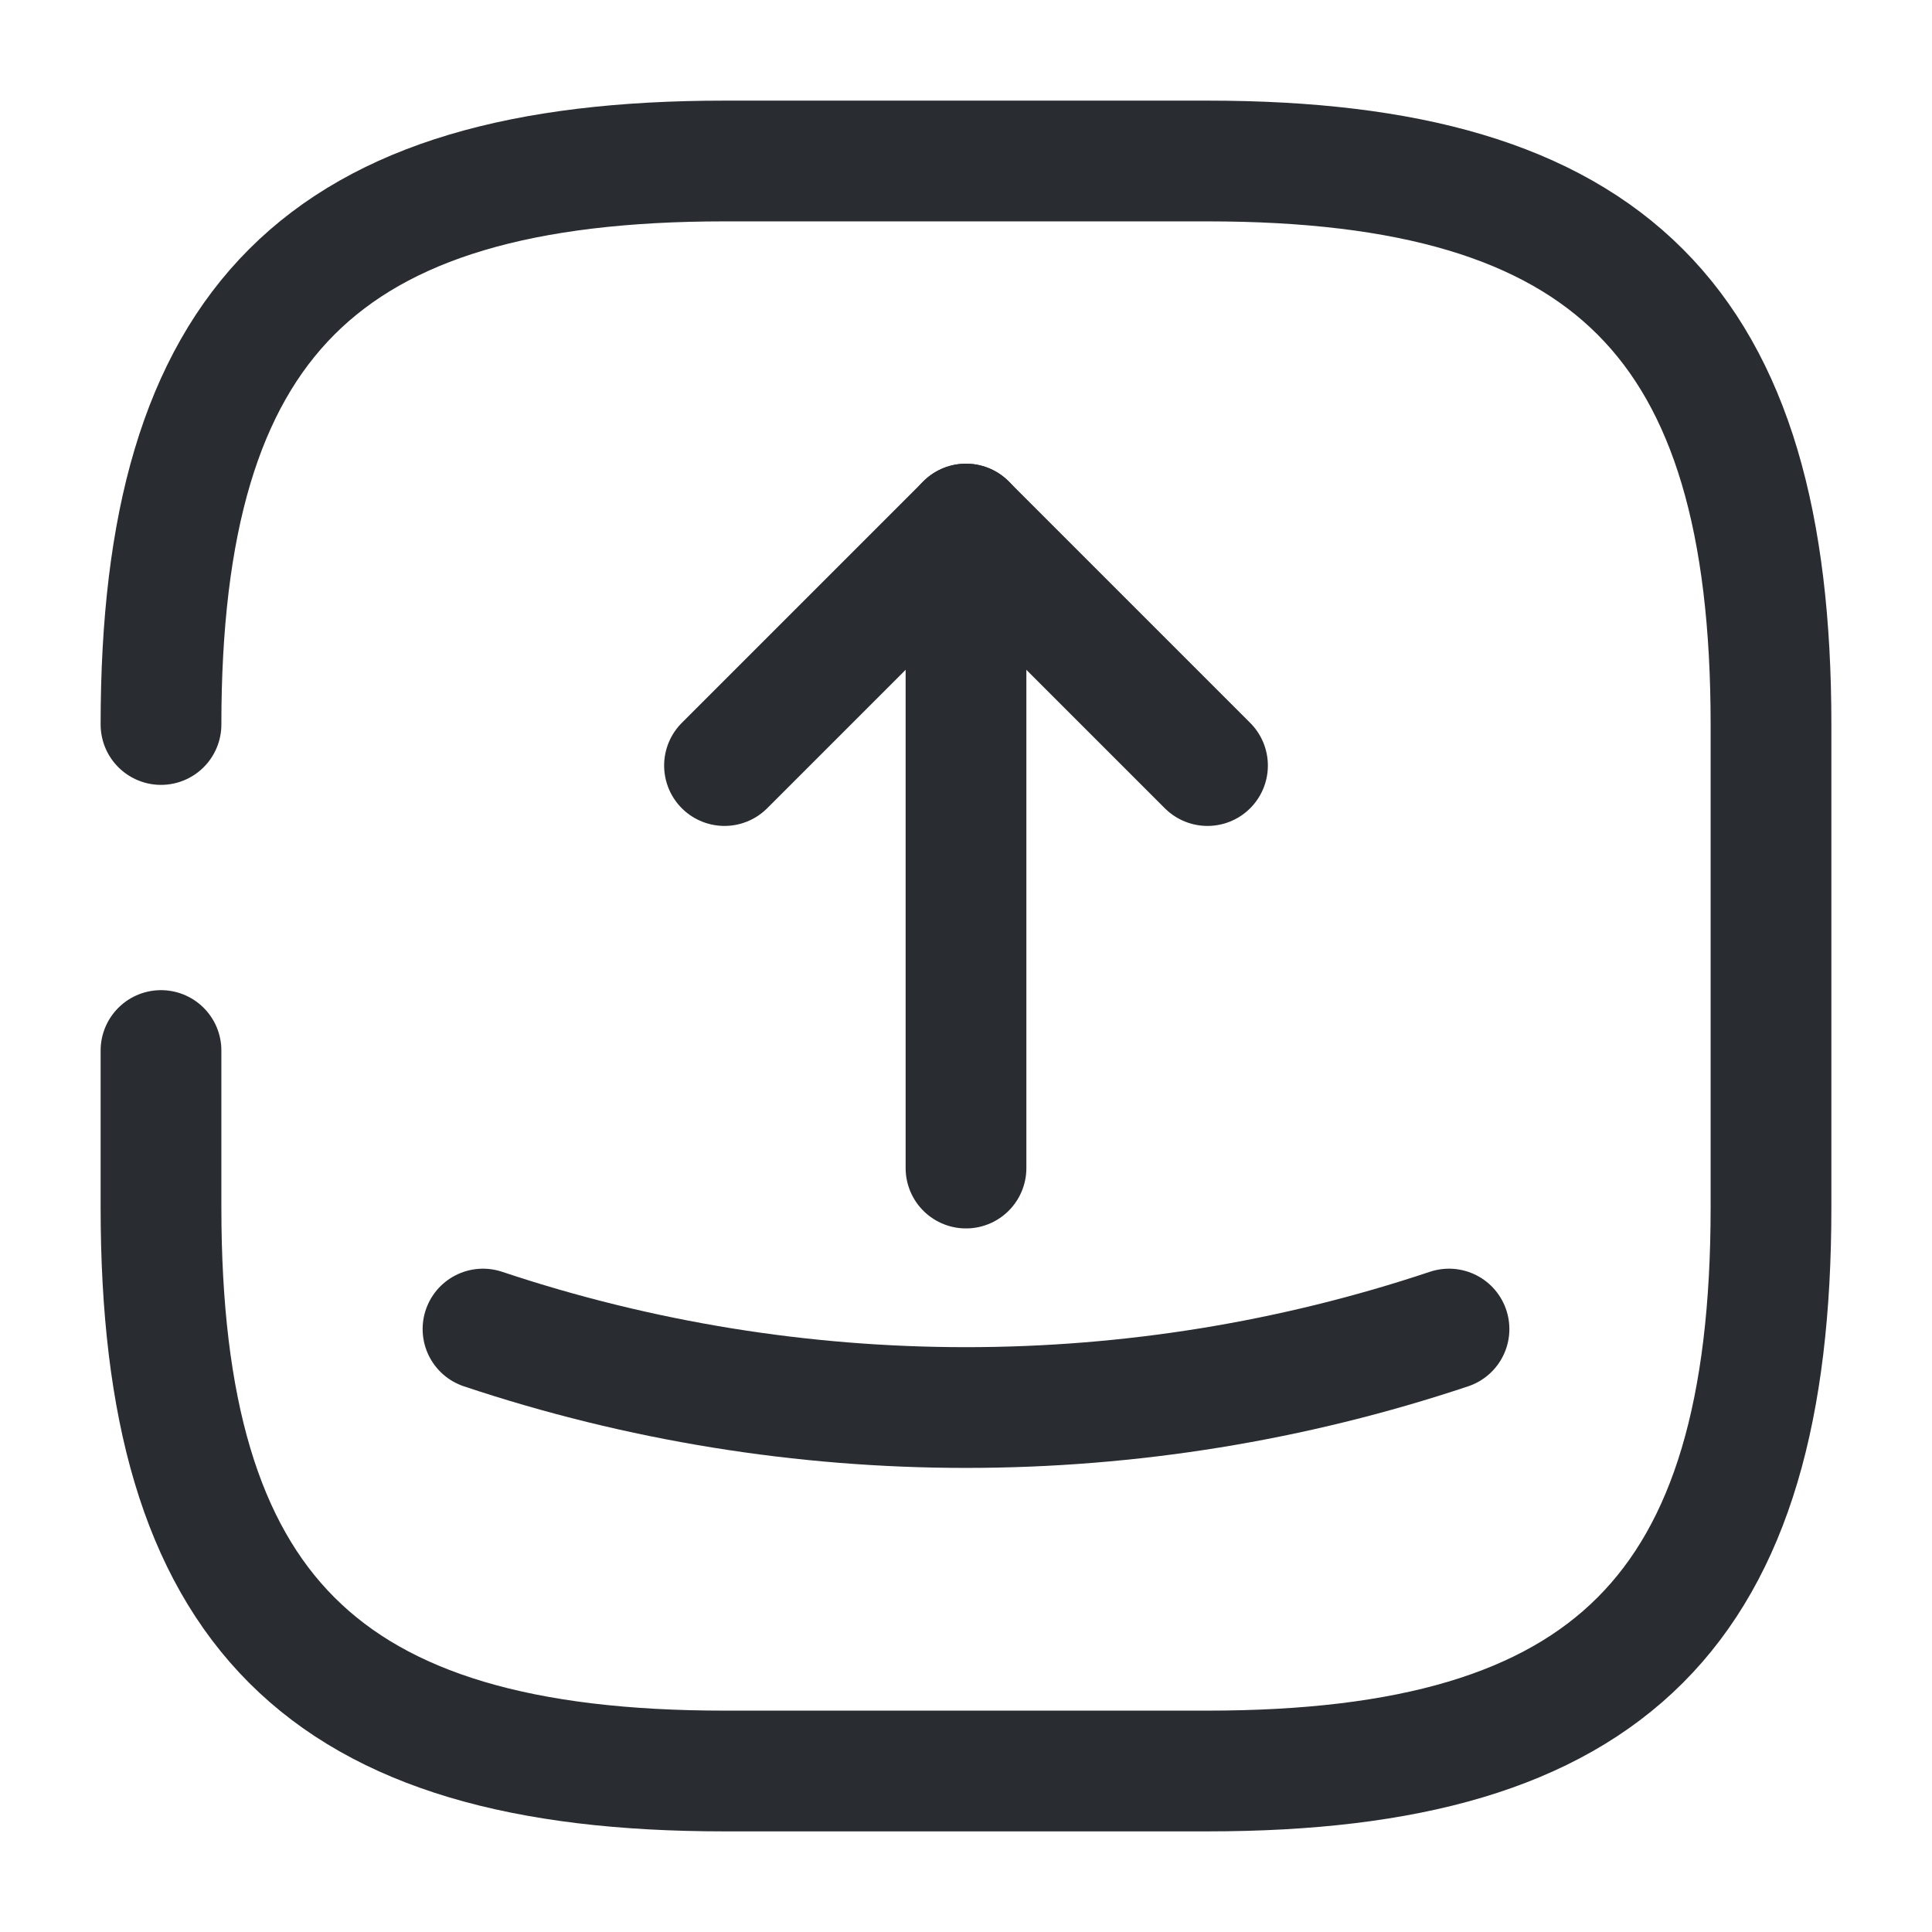
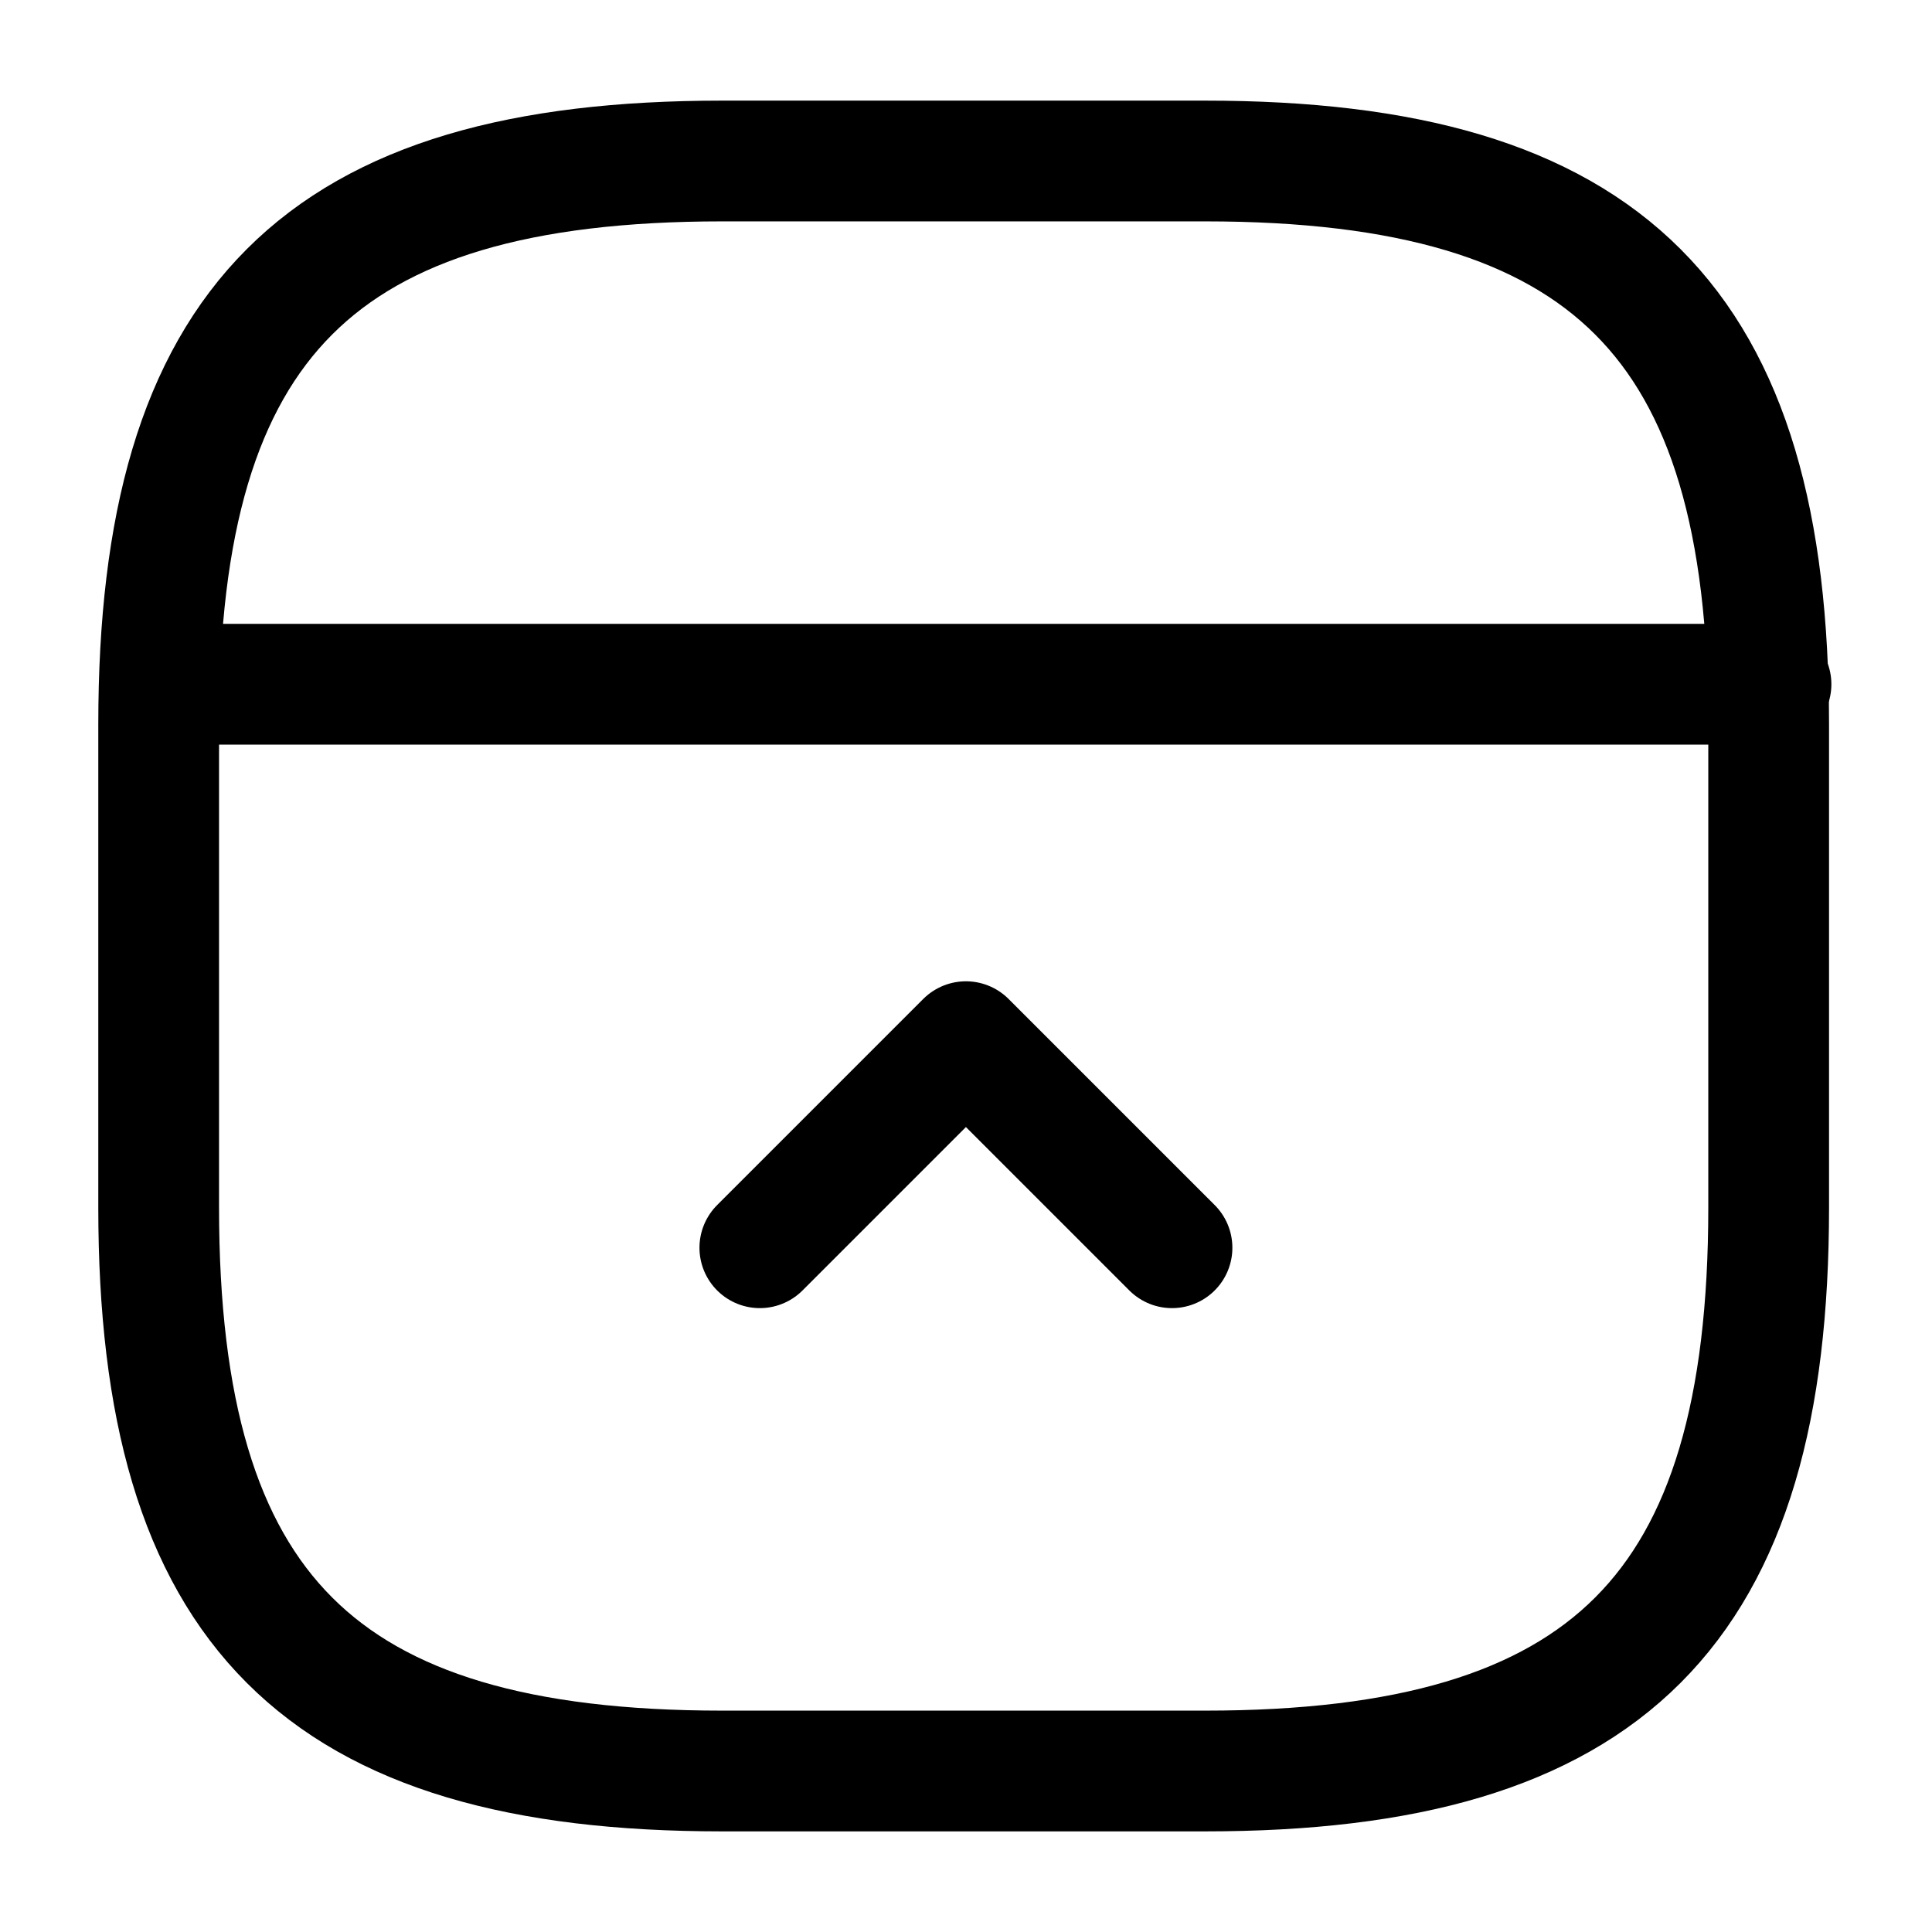
<svg xmlns="http://www.w3.org/2000/svg" width="24" height="24" viewBox="0 0 24 24" fill="none">
-   <path d="M2 13.05V15C2 20 4 22 9 22H15C20 22 22 20 22 15V9C22 4 20 2 15 2H9C4 2 2 4 2 9" stroke="#292D32" stroke-width="1.5" stroke-linecap="round" stroke-linejoin="round" />
-   <path d="M9 9.51L12 6.51L15 9.51" stroke="#292D32" stroke-width="1.5" stroke-linecap="round" stroke-linejoin="round" />
-   <path d="M12 6.51V14.51" stroke="#292D32" stroke-width="1.5" stroke-linecap="round" stroke-linejoin="round" />
-   <path d="M6 16.51C9.89 17.81 14.11 17.81 18 16.51" stroke="#292D32" stroke-width="1.5" stroke-linecap="round" stroke-linejoin="round" />
+   <path d="M21.971 15V9C21.971 4 19.971 2 14.971 2H8.971C3.971 2 1.971 4 1.971 9V15C1.971 20 3.971 22 8.971 22H14.971C19.971 22 21.971 20 21.971 15Z" stroke="black" stroke-width="1.5" stroke-linecap="round" stroke-linejoin="round" />
+   <path d="M22 8.5H2" stroke="black" stroke-width="1.5" stroke-linecap="round" stroke-linejoin="round" />
+   <path d="M14.559 15.5L11.999 12.94L9.439 15.5" stroke="black" stroke-width="1.5" stroke-linecap="round" stroke-linejoin="round" />
</svg>
